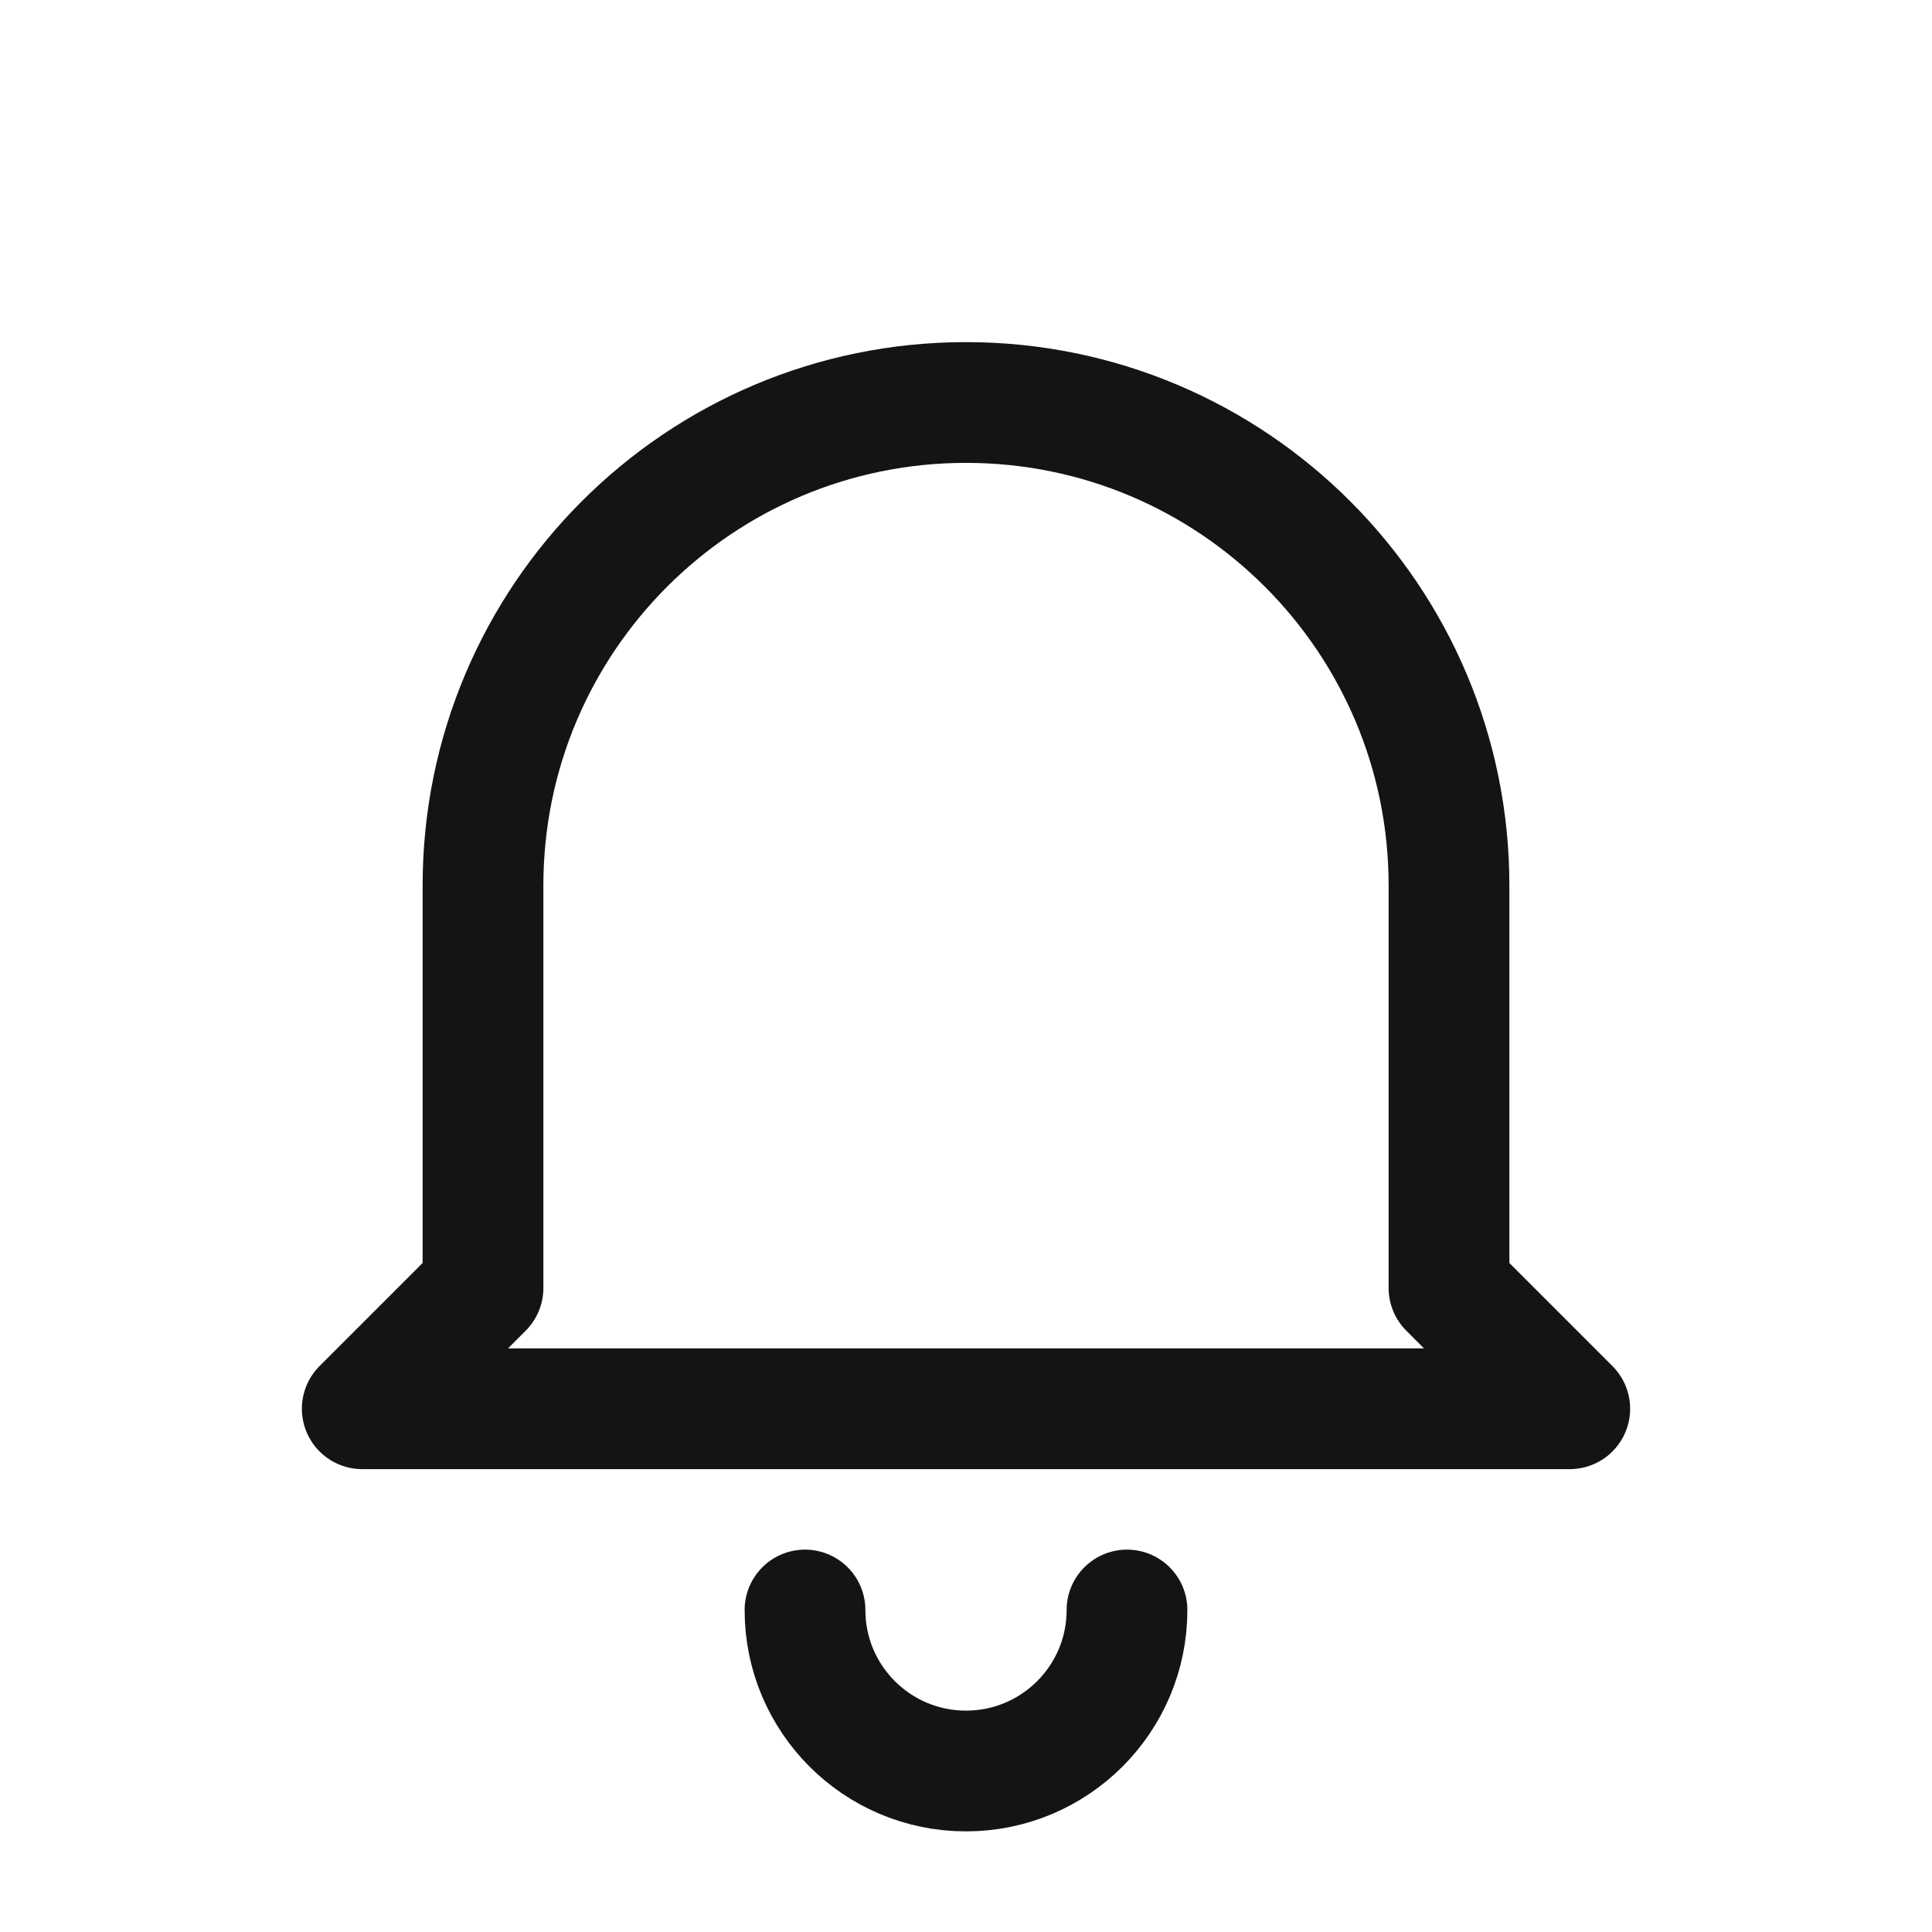
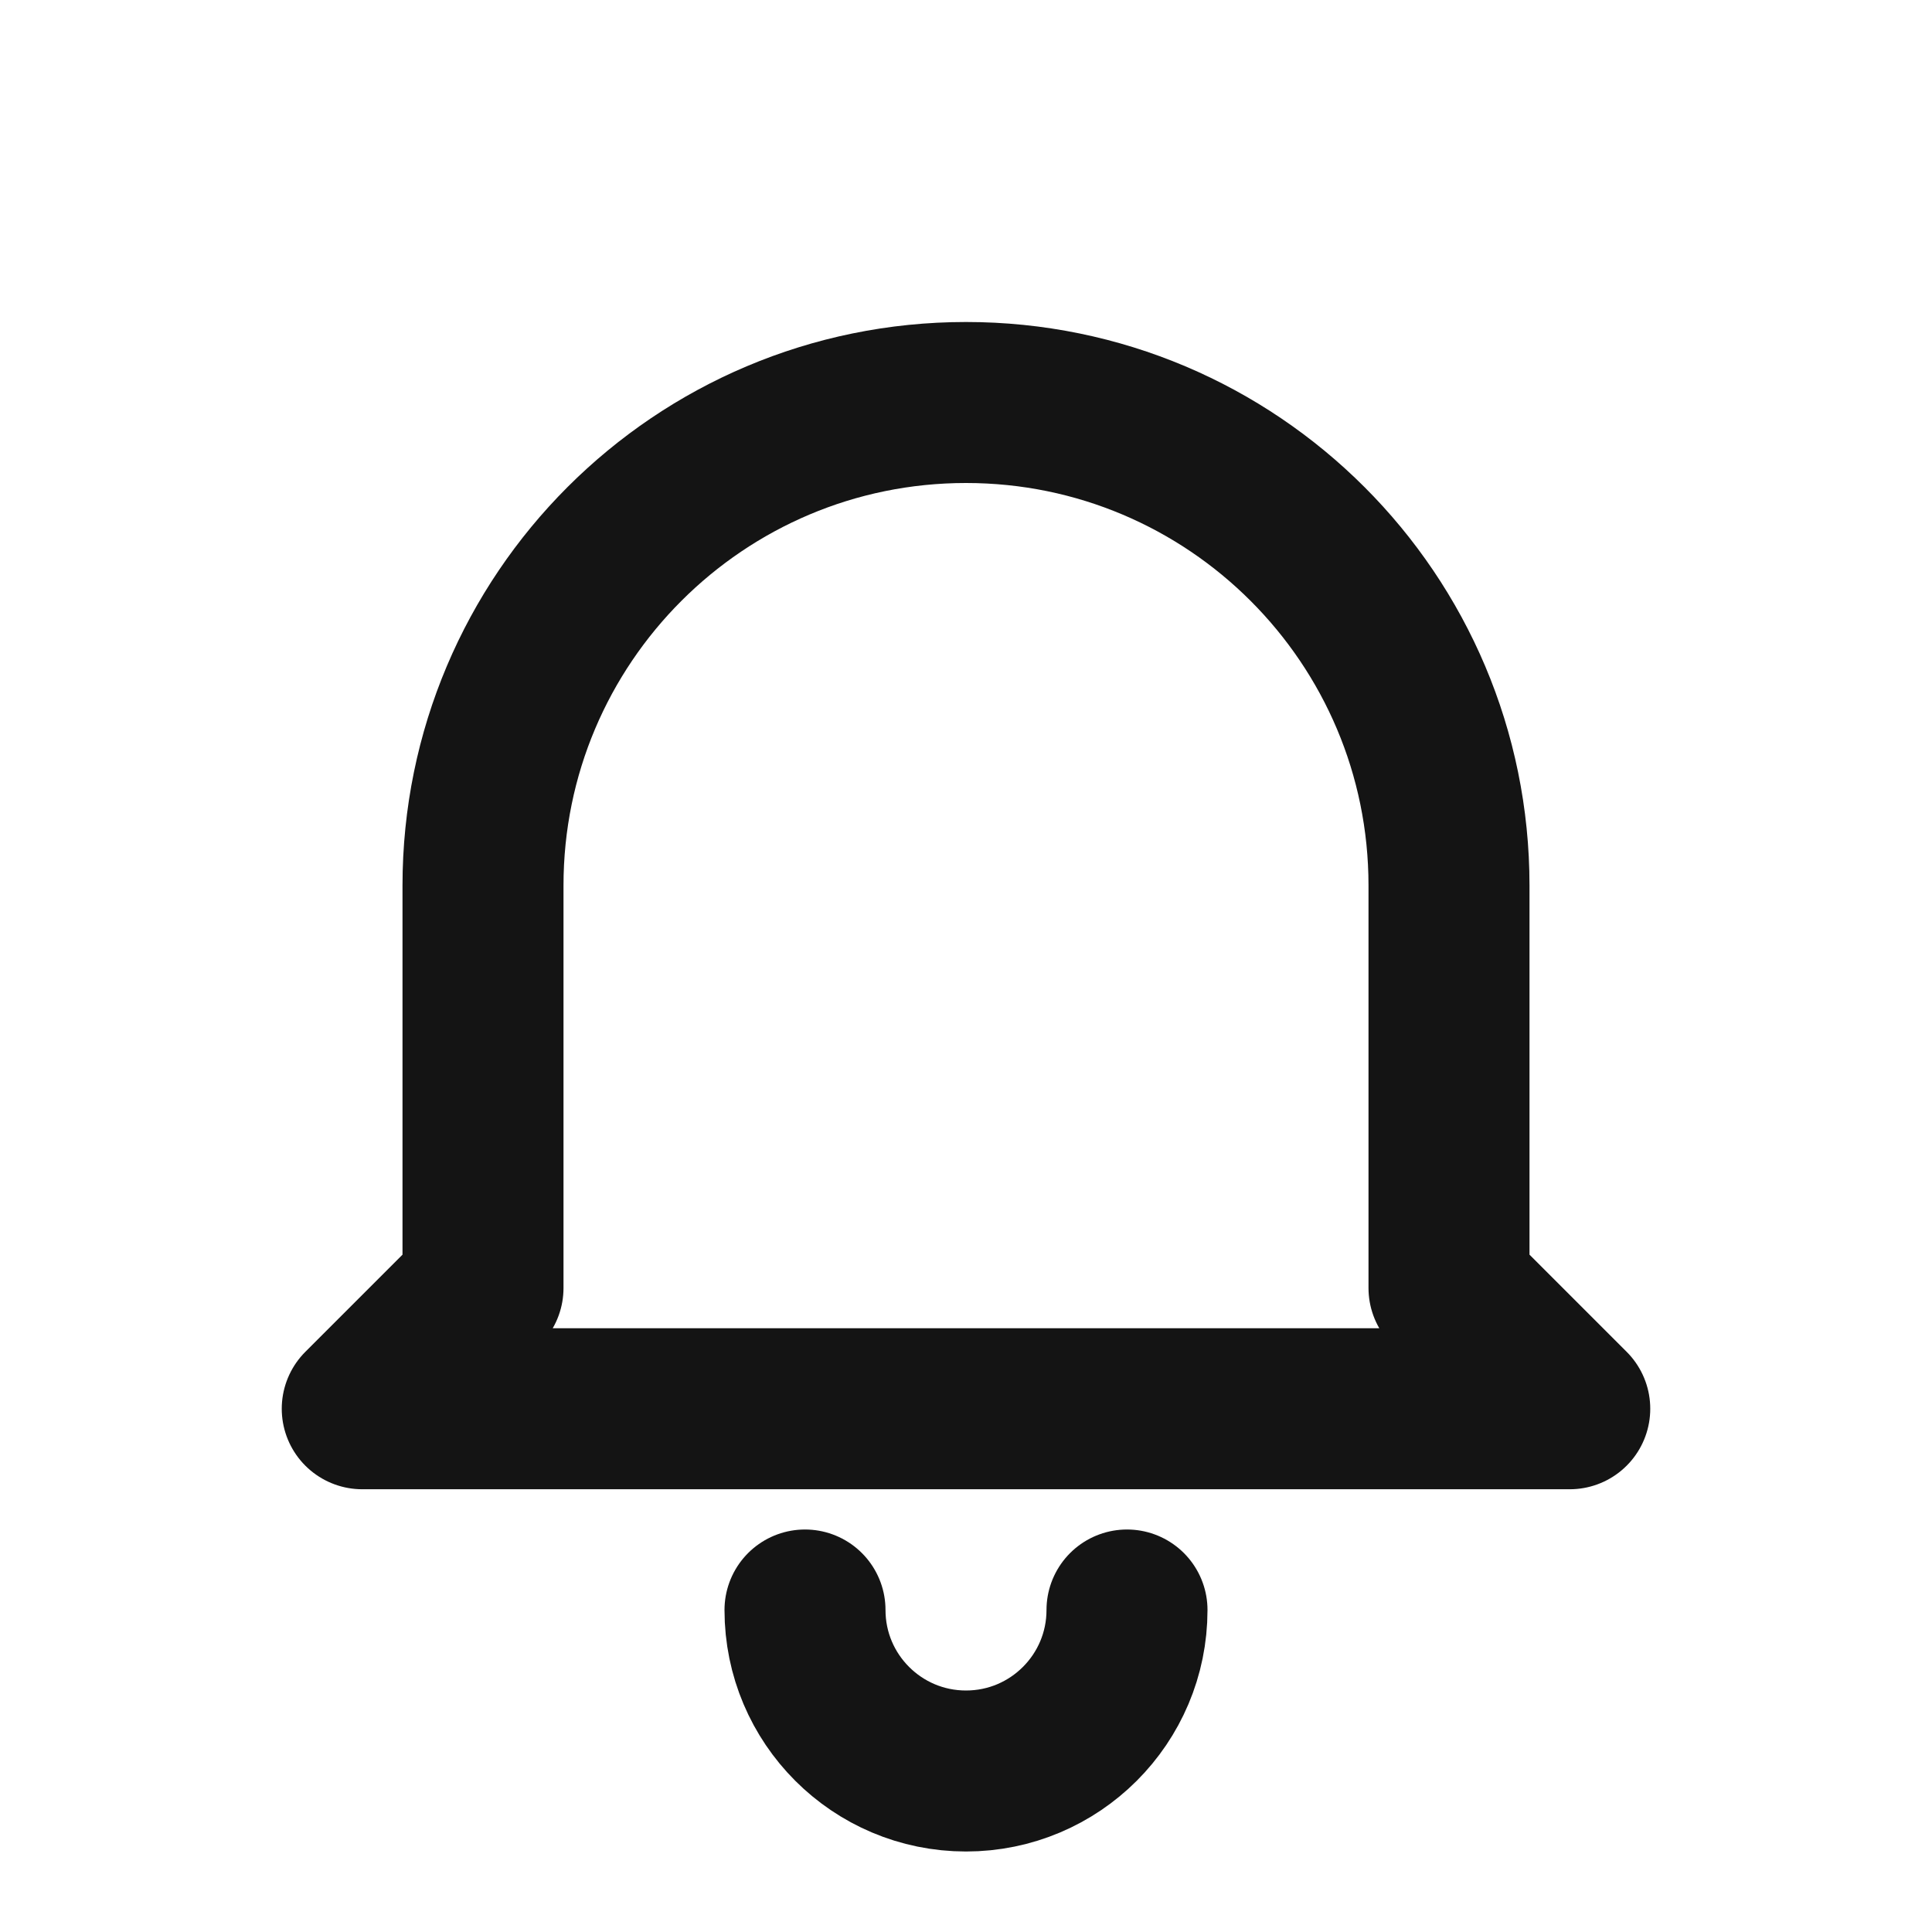
<svg xmlns="http://www.w3.org/2000/svg" viewBox="0 0 24 24">
-   <path d="M6 16 V11 a6 6 0 0 1 12 0 V16 L19.5 17.5 H4.5 Z M10 20 a2 2 0 0 0 4 0" fill="none" stroke="#141414" stroke-width="1.5" stroke-linecap="round" stroke-linejoin="round" />
+   <path d="M6 16 V11 a6 6 0 0 1 12 0 V16 L19.5 17.5 H4.5 Z M10 20 a2 2 0 0 0 4 0" fill="none" stroke="#141414" stroke-width="2.0" stroke-linecap="round" stroke-linejoin="round" />
</svg>
